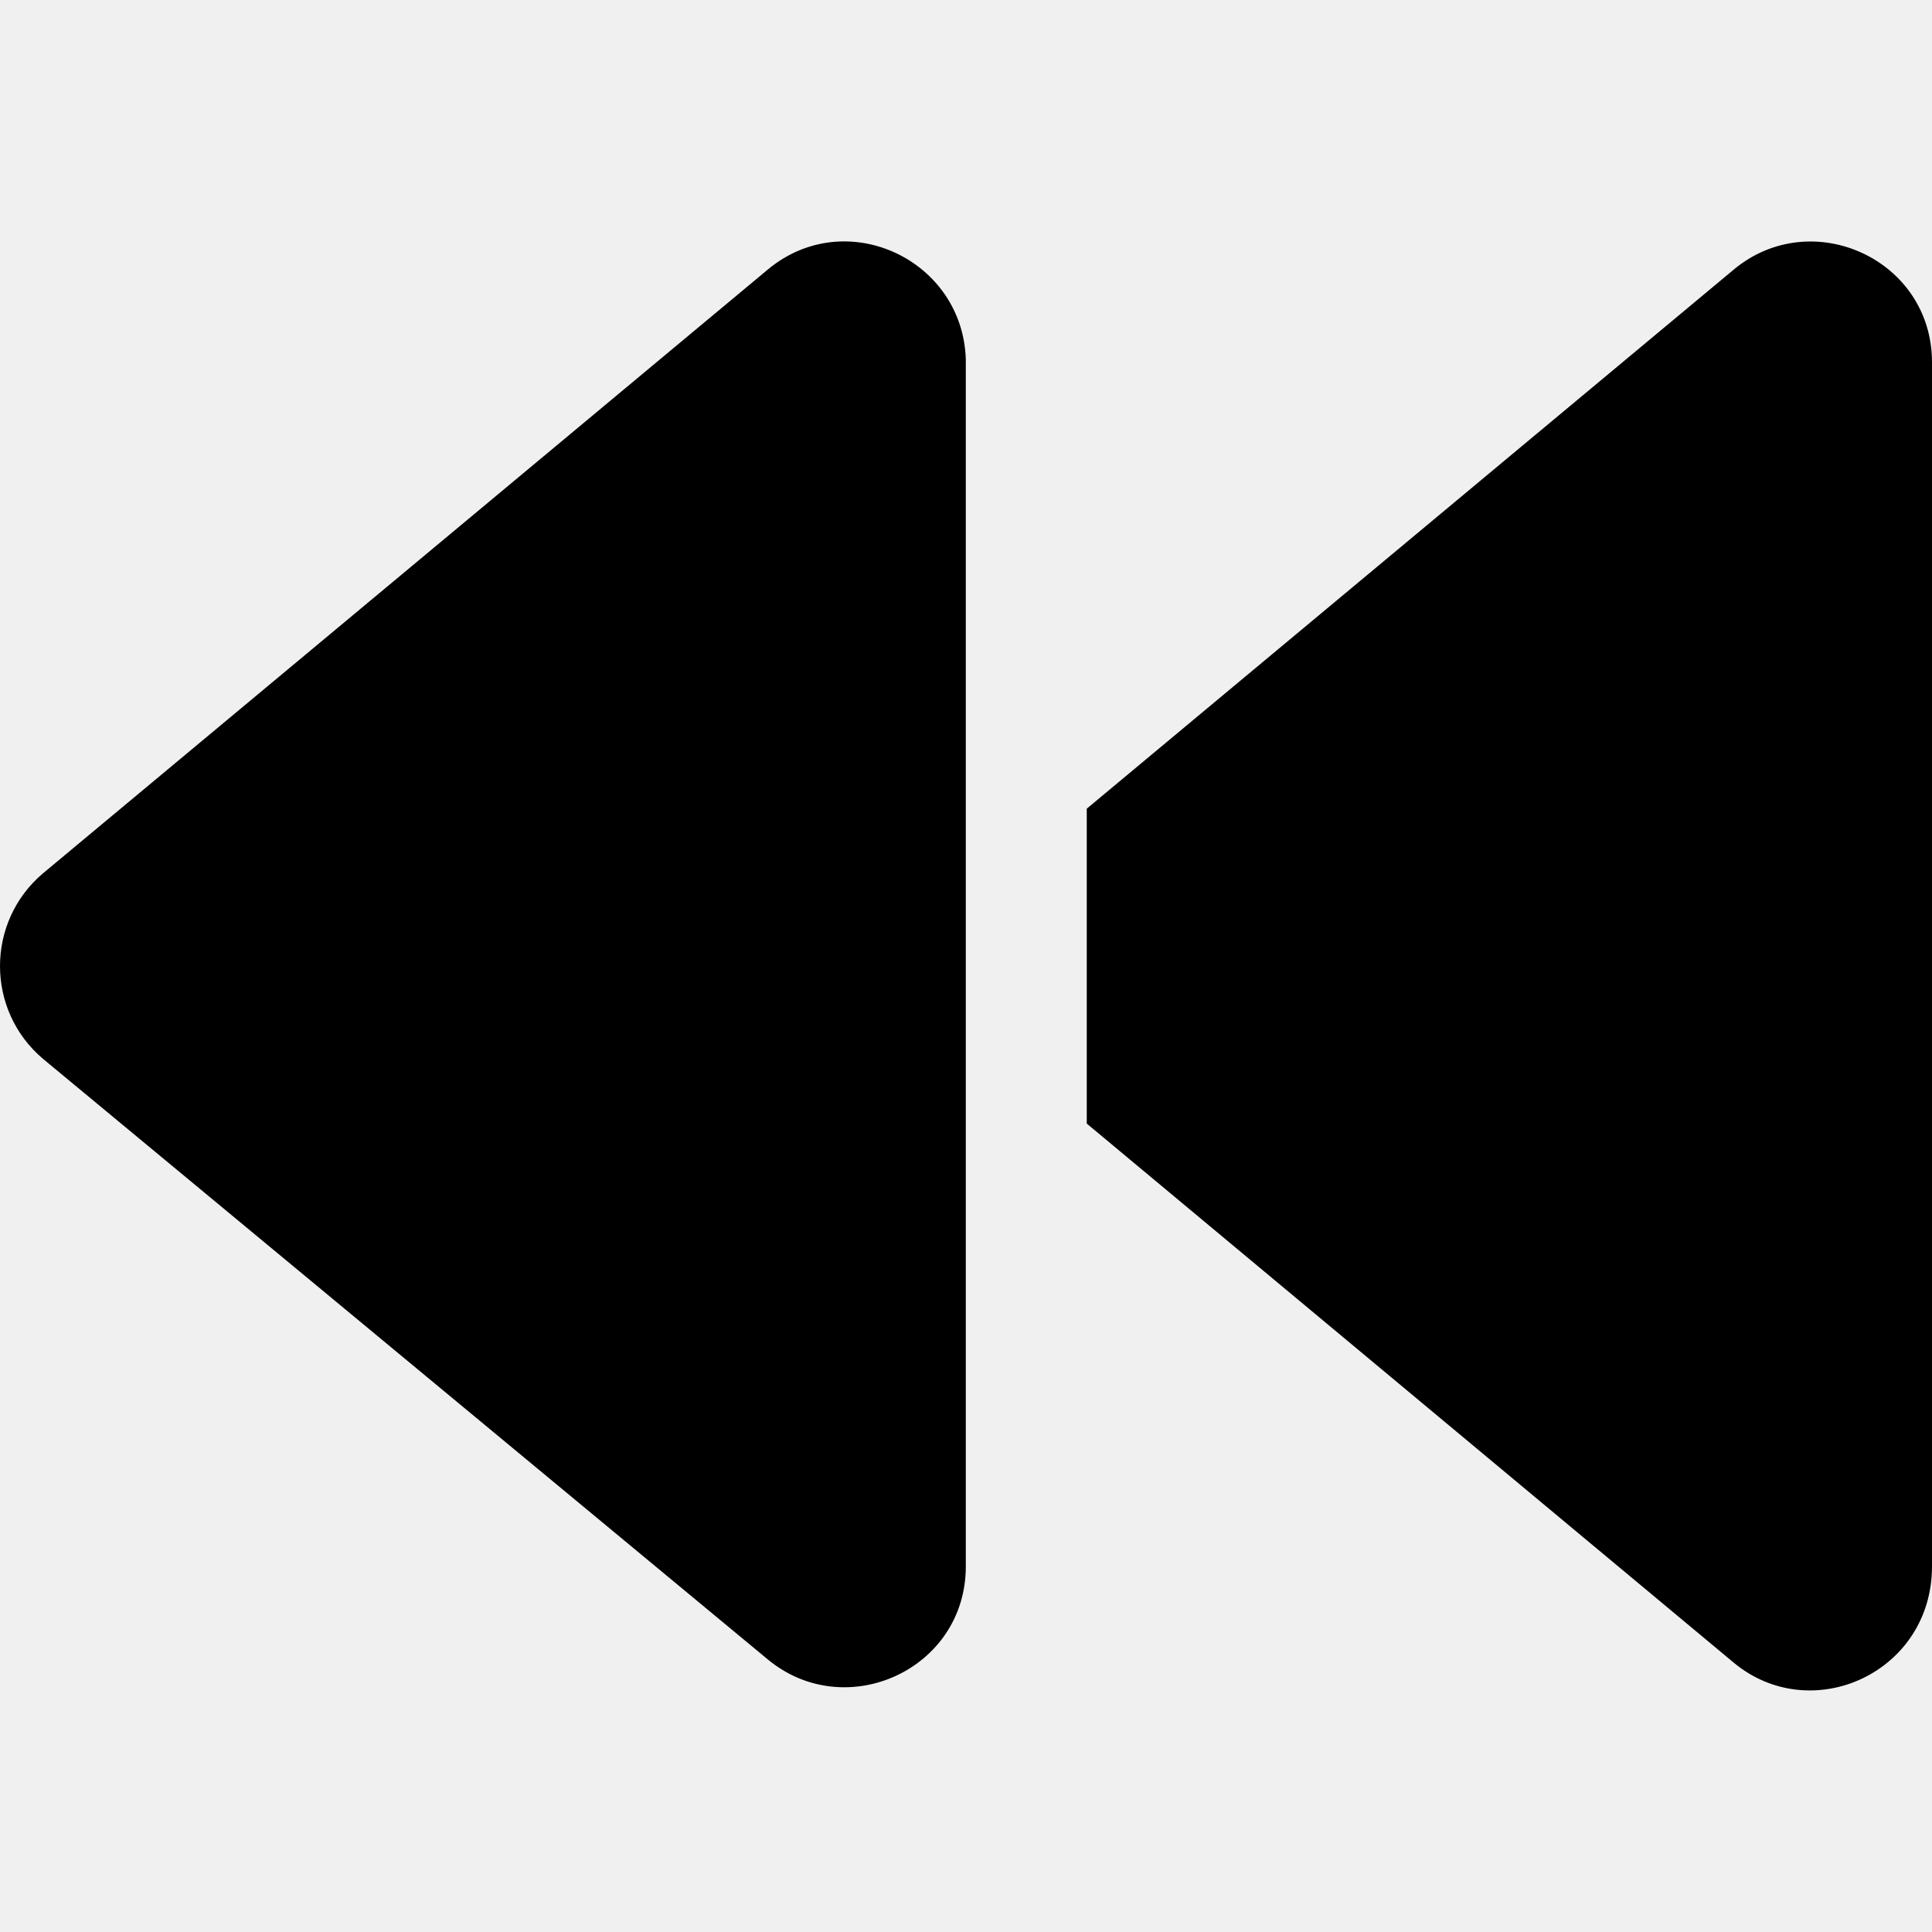
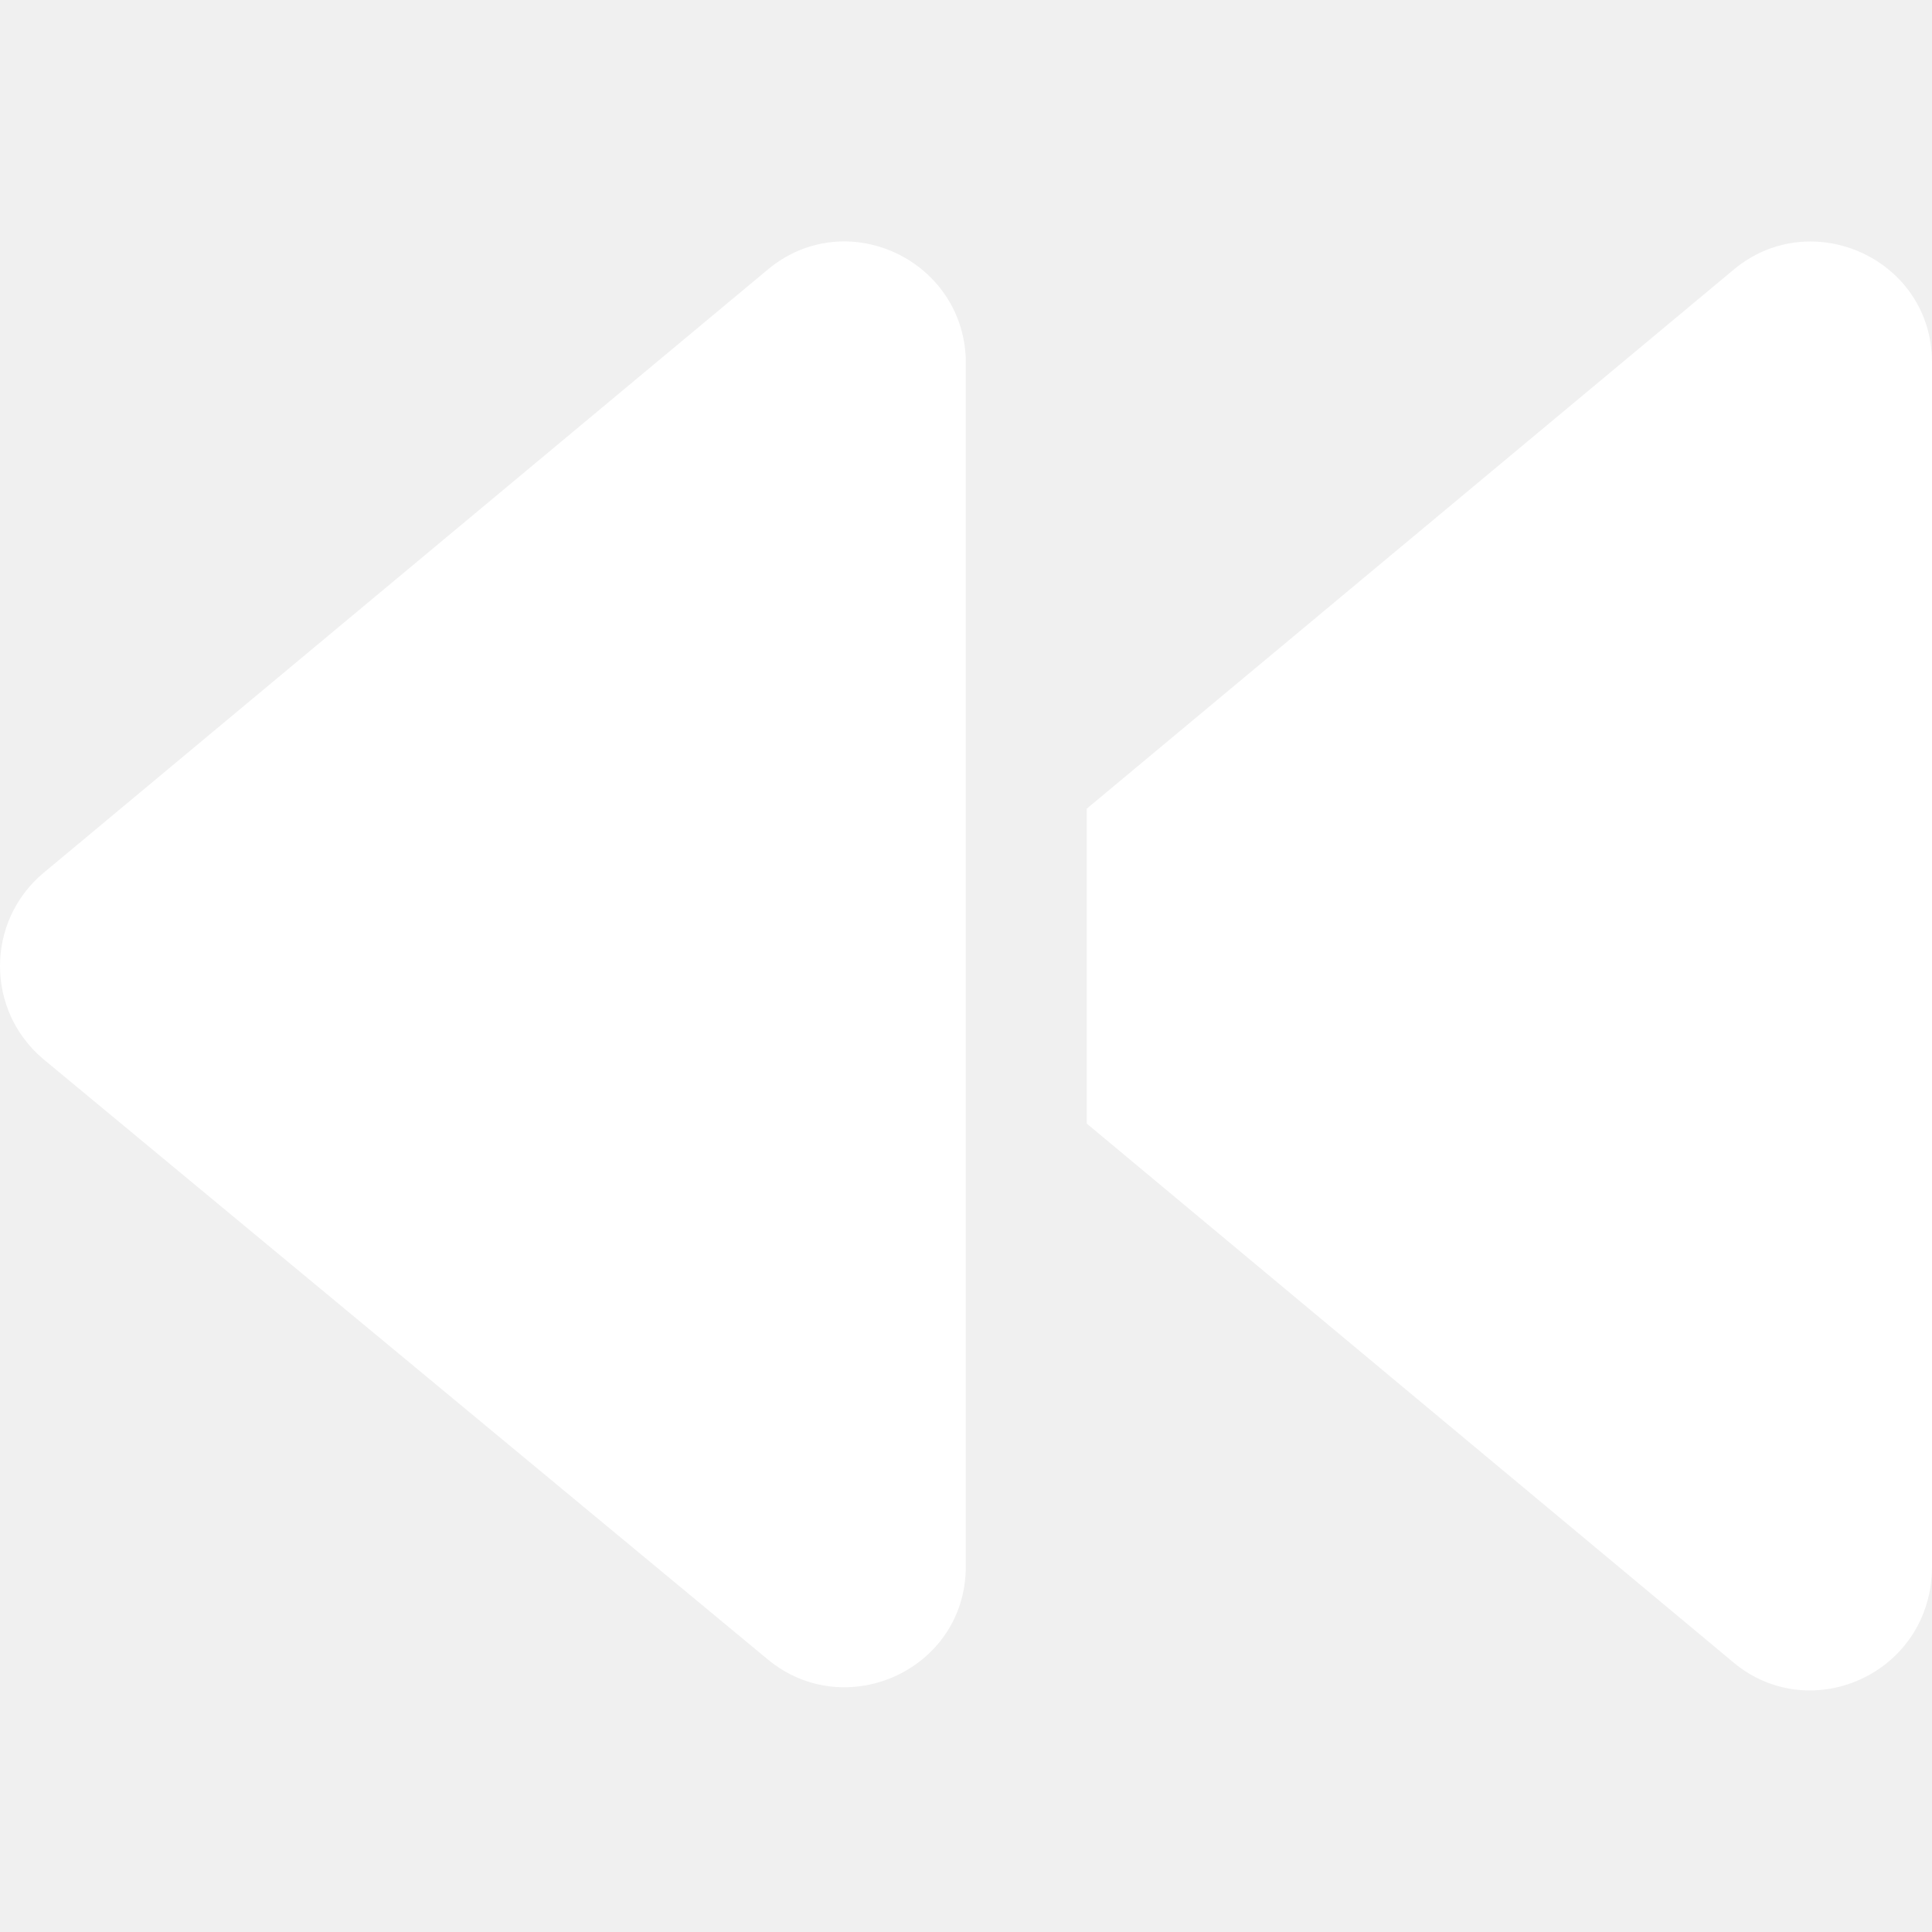
<svg xmlns="http://www.w3.org/2000/svg" viewBox="0 0 512 512">
-   <path d="M459.5 71.41l-171.5 142.9v83.45l171.5 142.9C480.1 457.7 512 443.3 512 415.1V96.03C512 68.66 480.1 54.28 459.5 71.41zM203.5 71.41L11.44 231.4c-15.25 12.87-15.25 36.37 0 49.24l192 159.1c20.63 17.12 52.51 2.749 52.51-24.62v-319.9C255.1 68.66 224.1 54.28 203.5 71.41z" />
+   <path d="M459.5 71.41l-171.5 142.9v83.45l171.5 142.9C480.1 457.7 512 443.3 512 415.1V96.03C512 68.66 480.1 54.28 459.5 71.41zM203.5 71.41L11.44 231.4c-15.25 12.87-15.25 36.37 0 49.24l192 159.1c20.63 17.12 52.51 2.749 52.51-24.62v-319.9C255.1 68.66 224.1 54.28 203.5 71.41z" style="fill:#FFFFFF;" />
</svg>
